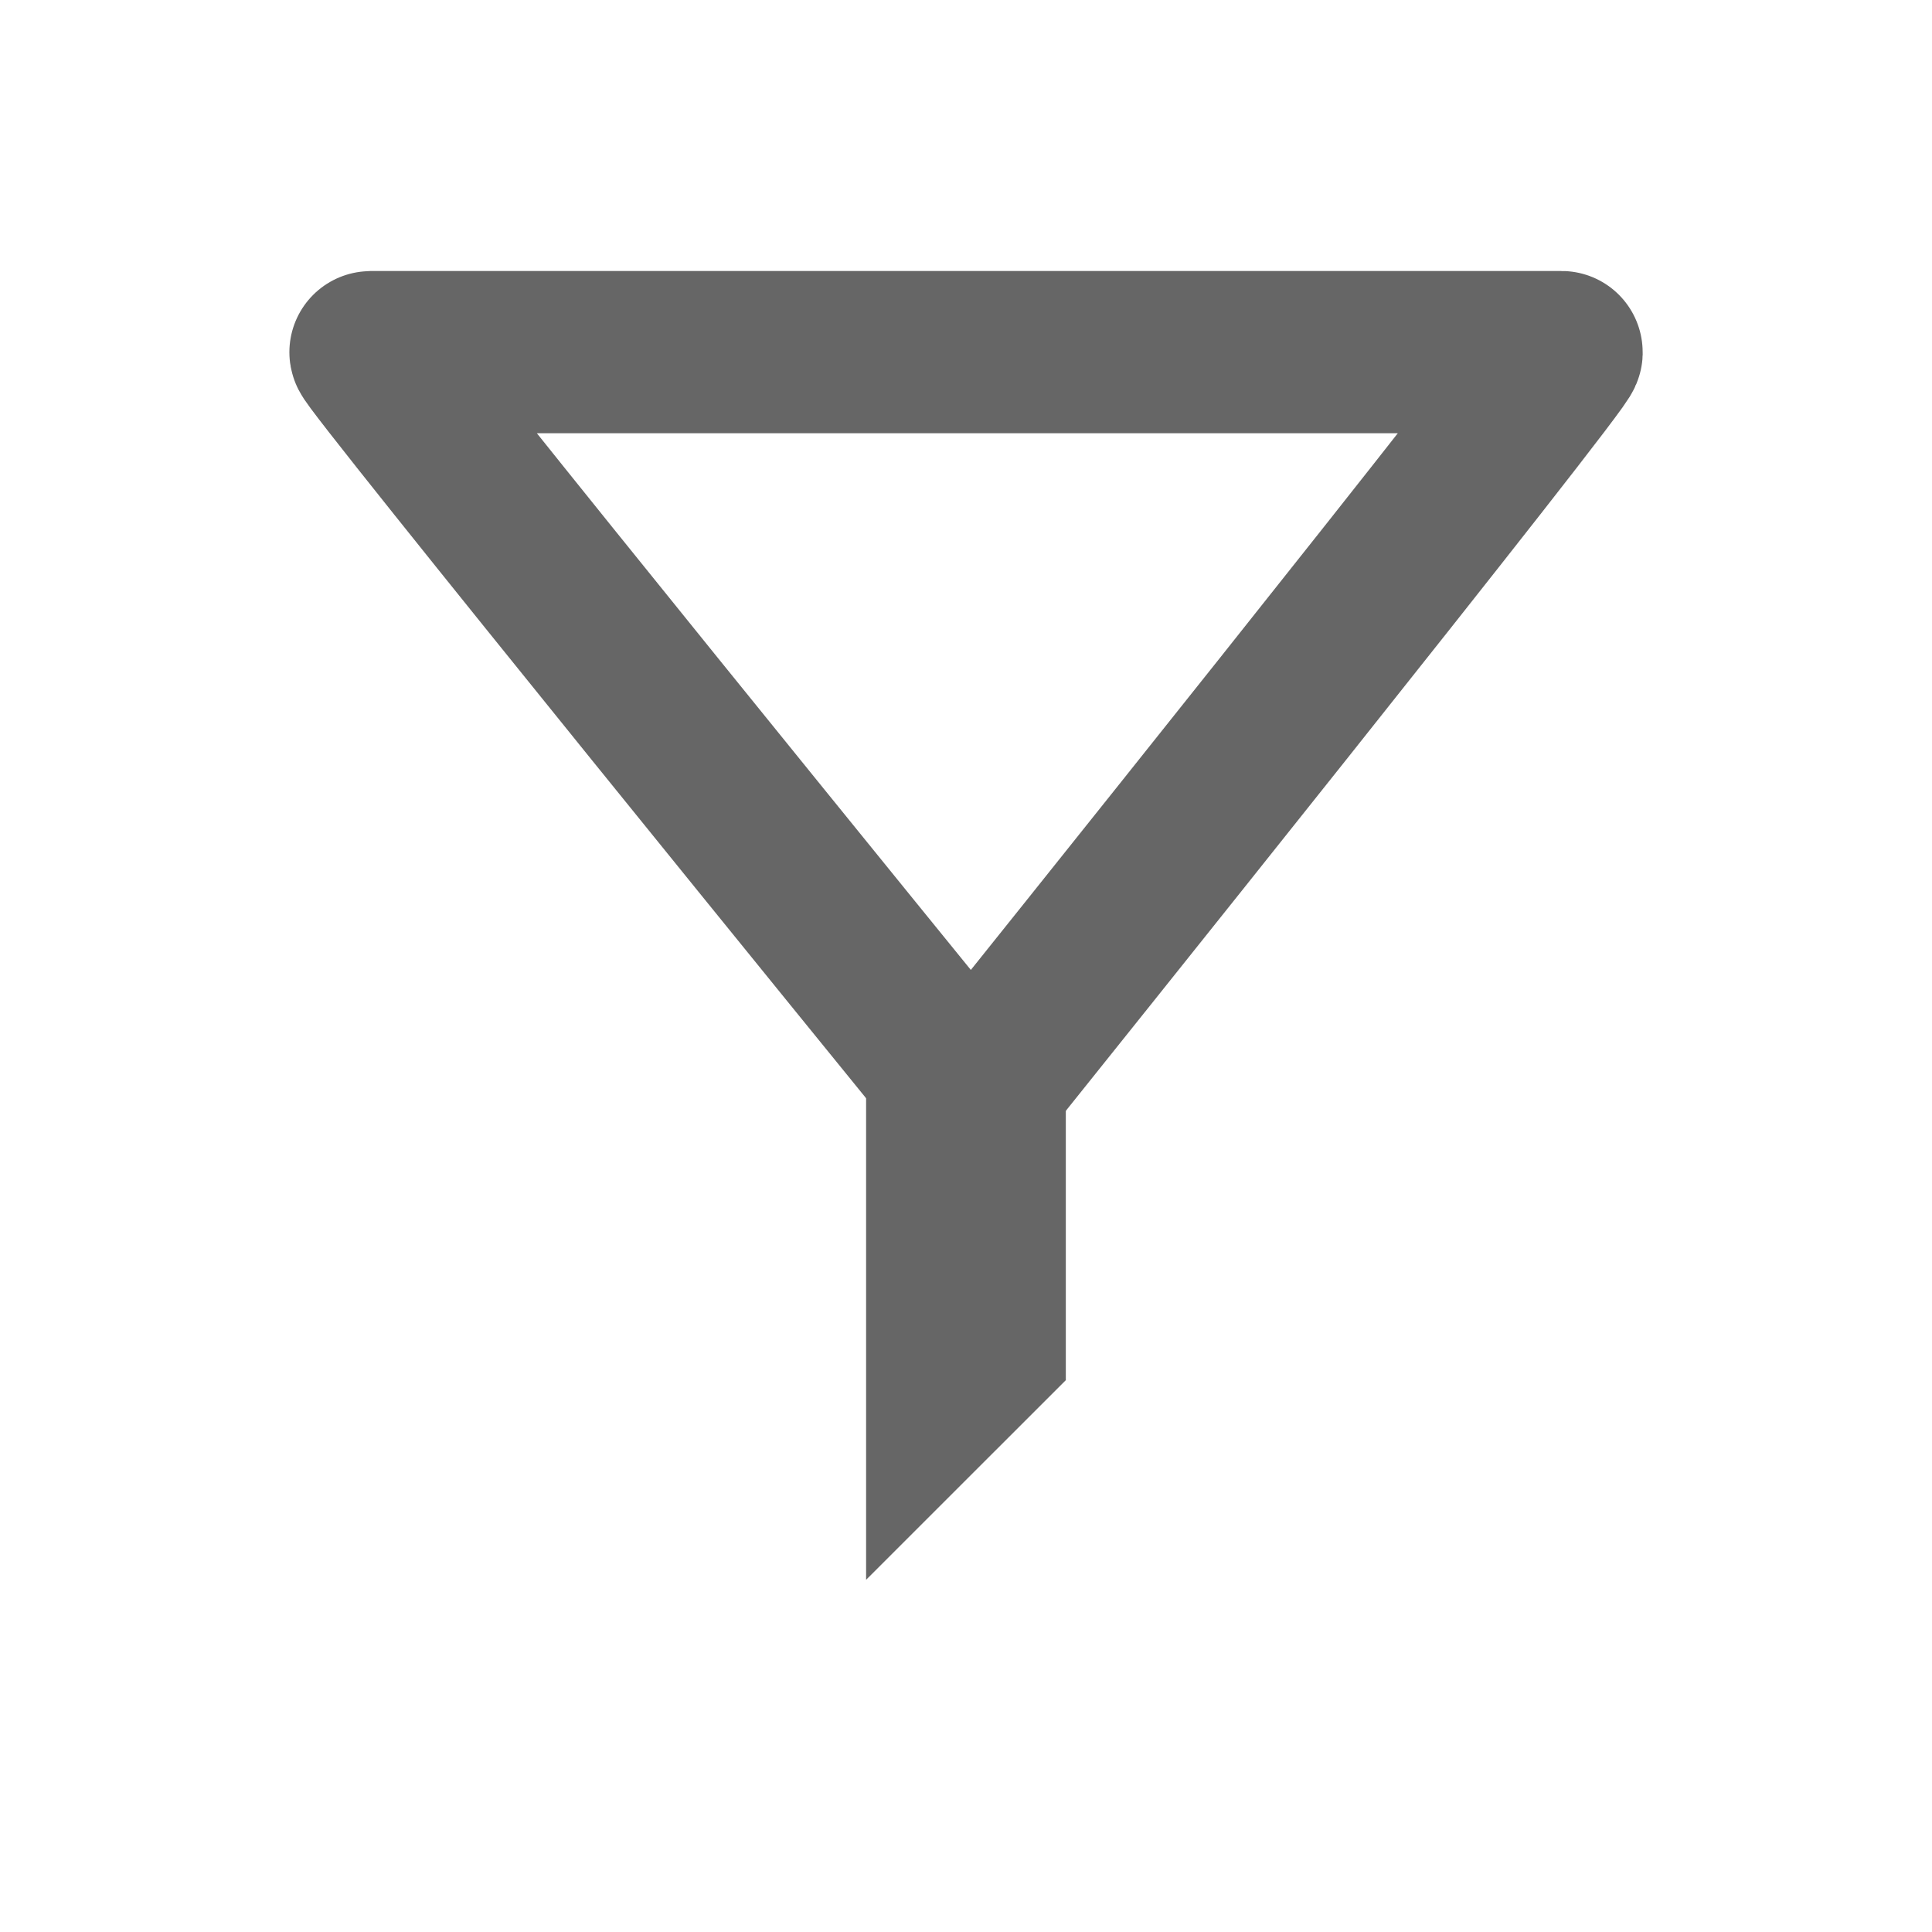
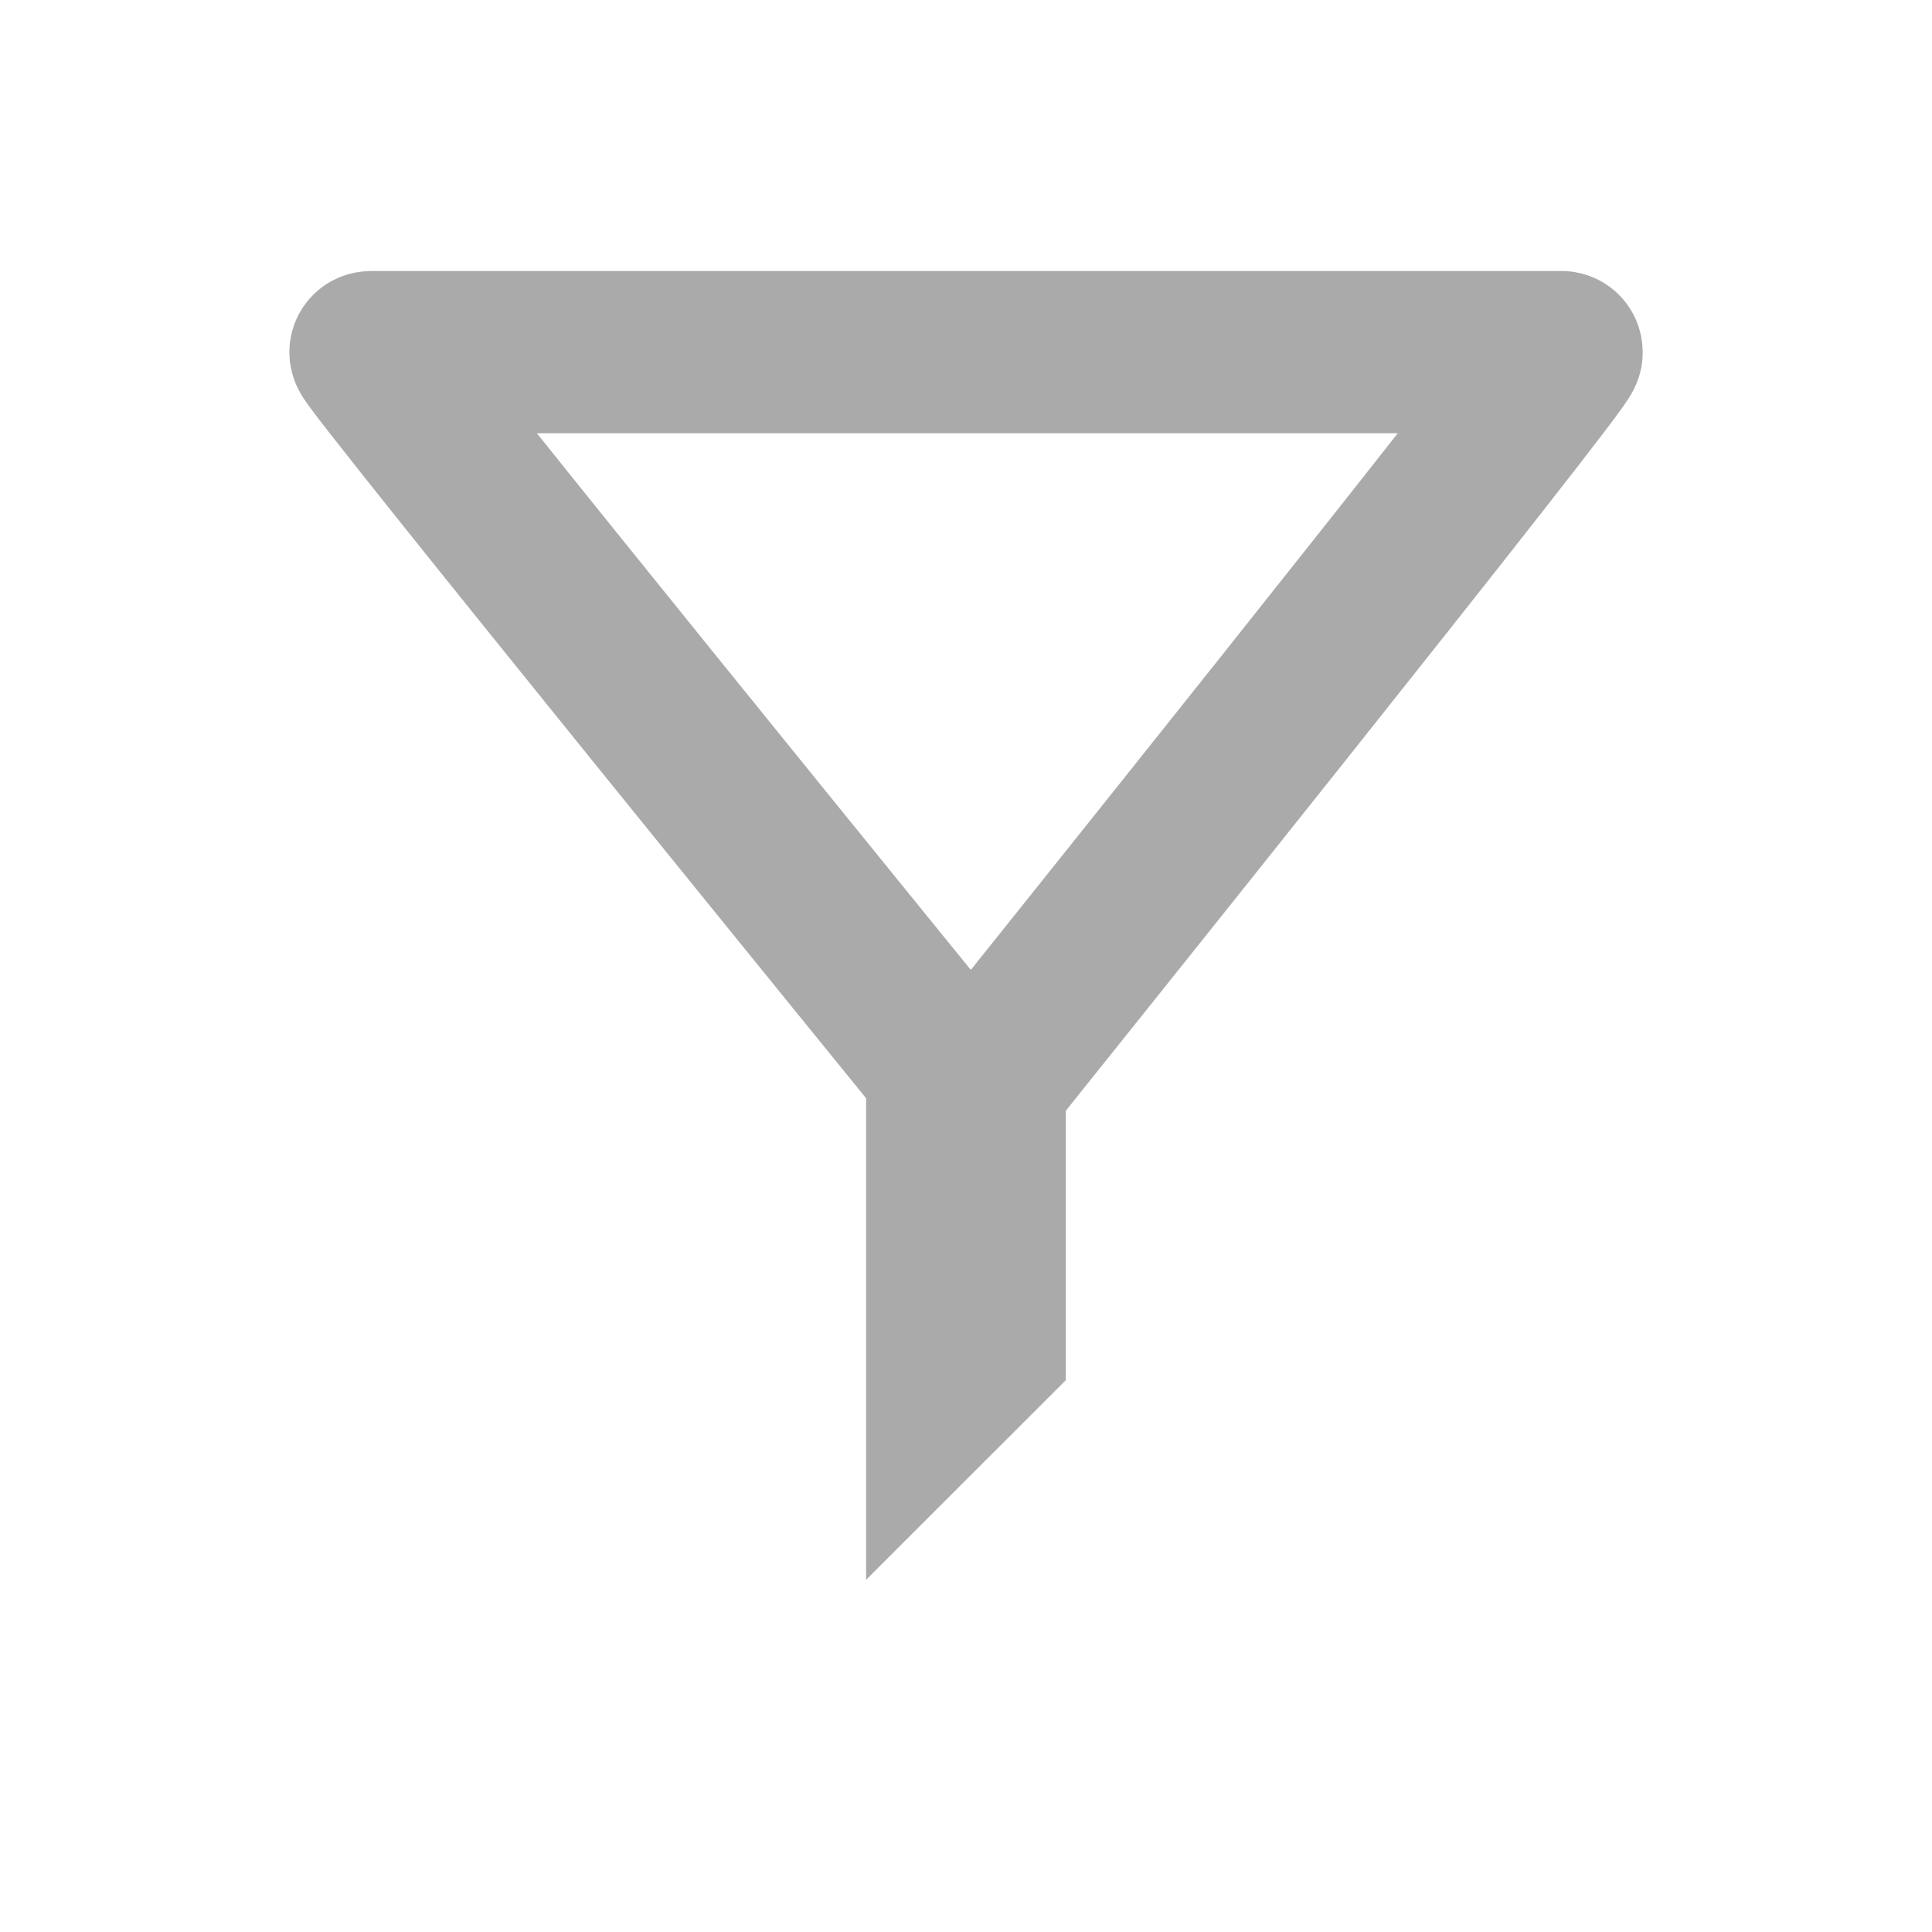
- <svg xmlns="http://www.w3.org/2000/svg" version="1.1" baseProfile="tiny" id="Layer_1" x="0px" y="0px" width="24px" height="24px" viewBox="0 0 24 24" xml:space="preserve">
+ <svg xmlns="http://www.w3.org/2000/svg" version="1.1" id="Layer_1" x="0px" y="0px" width="24px" height="24px" viewBox="0 0 24 24" enable-background="new 0 0 24 24" xml:space="preserve">
  <g>
-     <path fill="none" stroke="#666666" stroke-width="2.015" stroke-miterlimit="3.864" d="M11.725,13.234c0,0-7.207-8.86-7.122-8.86   c4.282,0,7.922,0,14.795,0c0.106,0-6.996,8.86-6.996,8.86" />
-     <polygon fill="#666666" points="13.24,17.145 10.759,19.625 10.759,12.594 13.24,12.594  " />
+     <path fill="none" stroke="#AAAAAA" stroke-width="2.015" stroke-miterlimit="3.864" d="M11.725,13.234c0,0-7.207-8.86-7.122-8.86   c4.282,0,7.922,0,14.795,0c0.105,0-6.997,8.86-6.997,8.86" />
+     <polygon fill="#AAAAAA" points="13.24,17.145 10.759,19.625 10.759,12.594 13.24,12.594  " />
  </g>
</svg>
